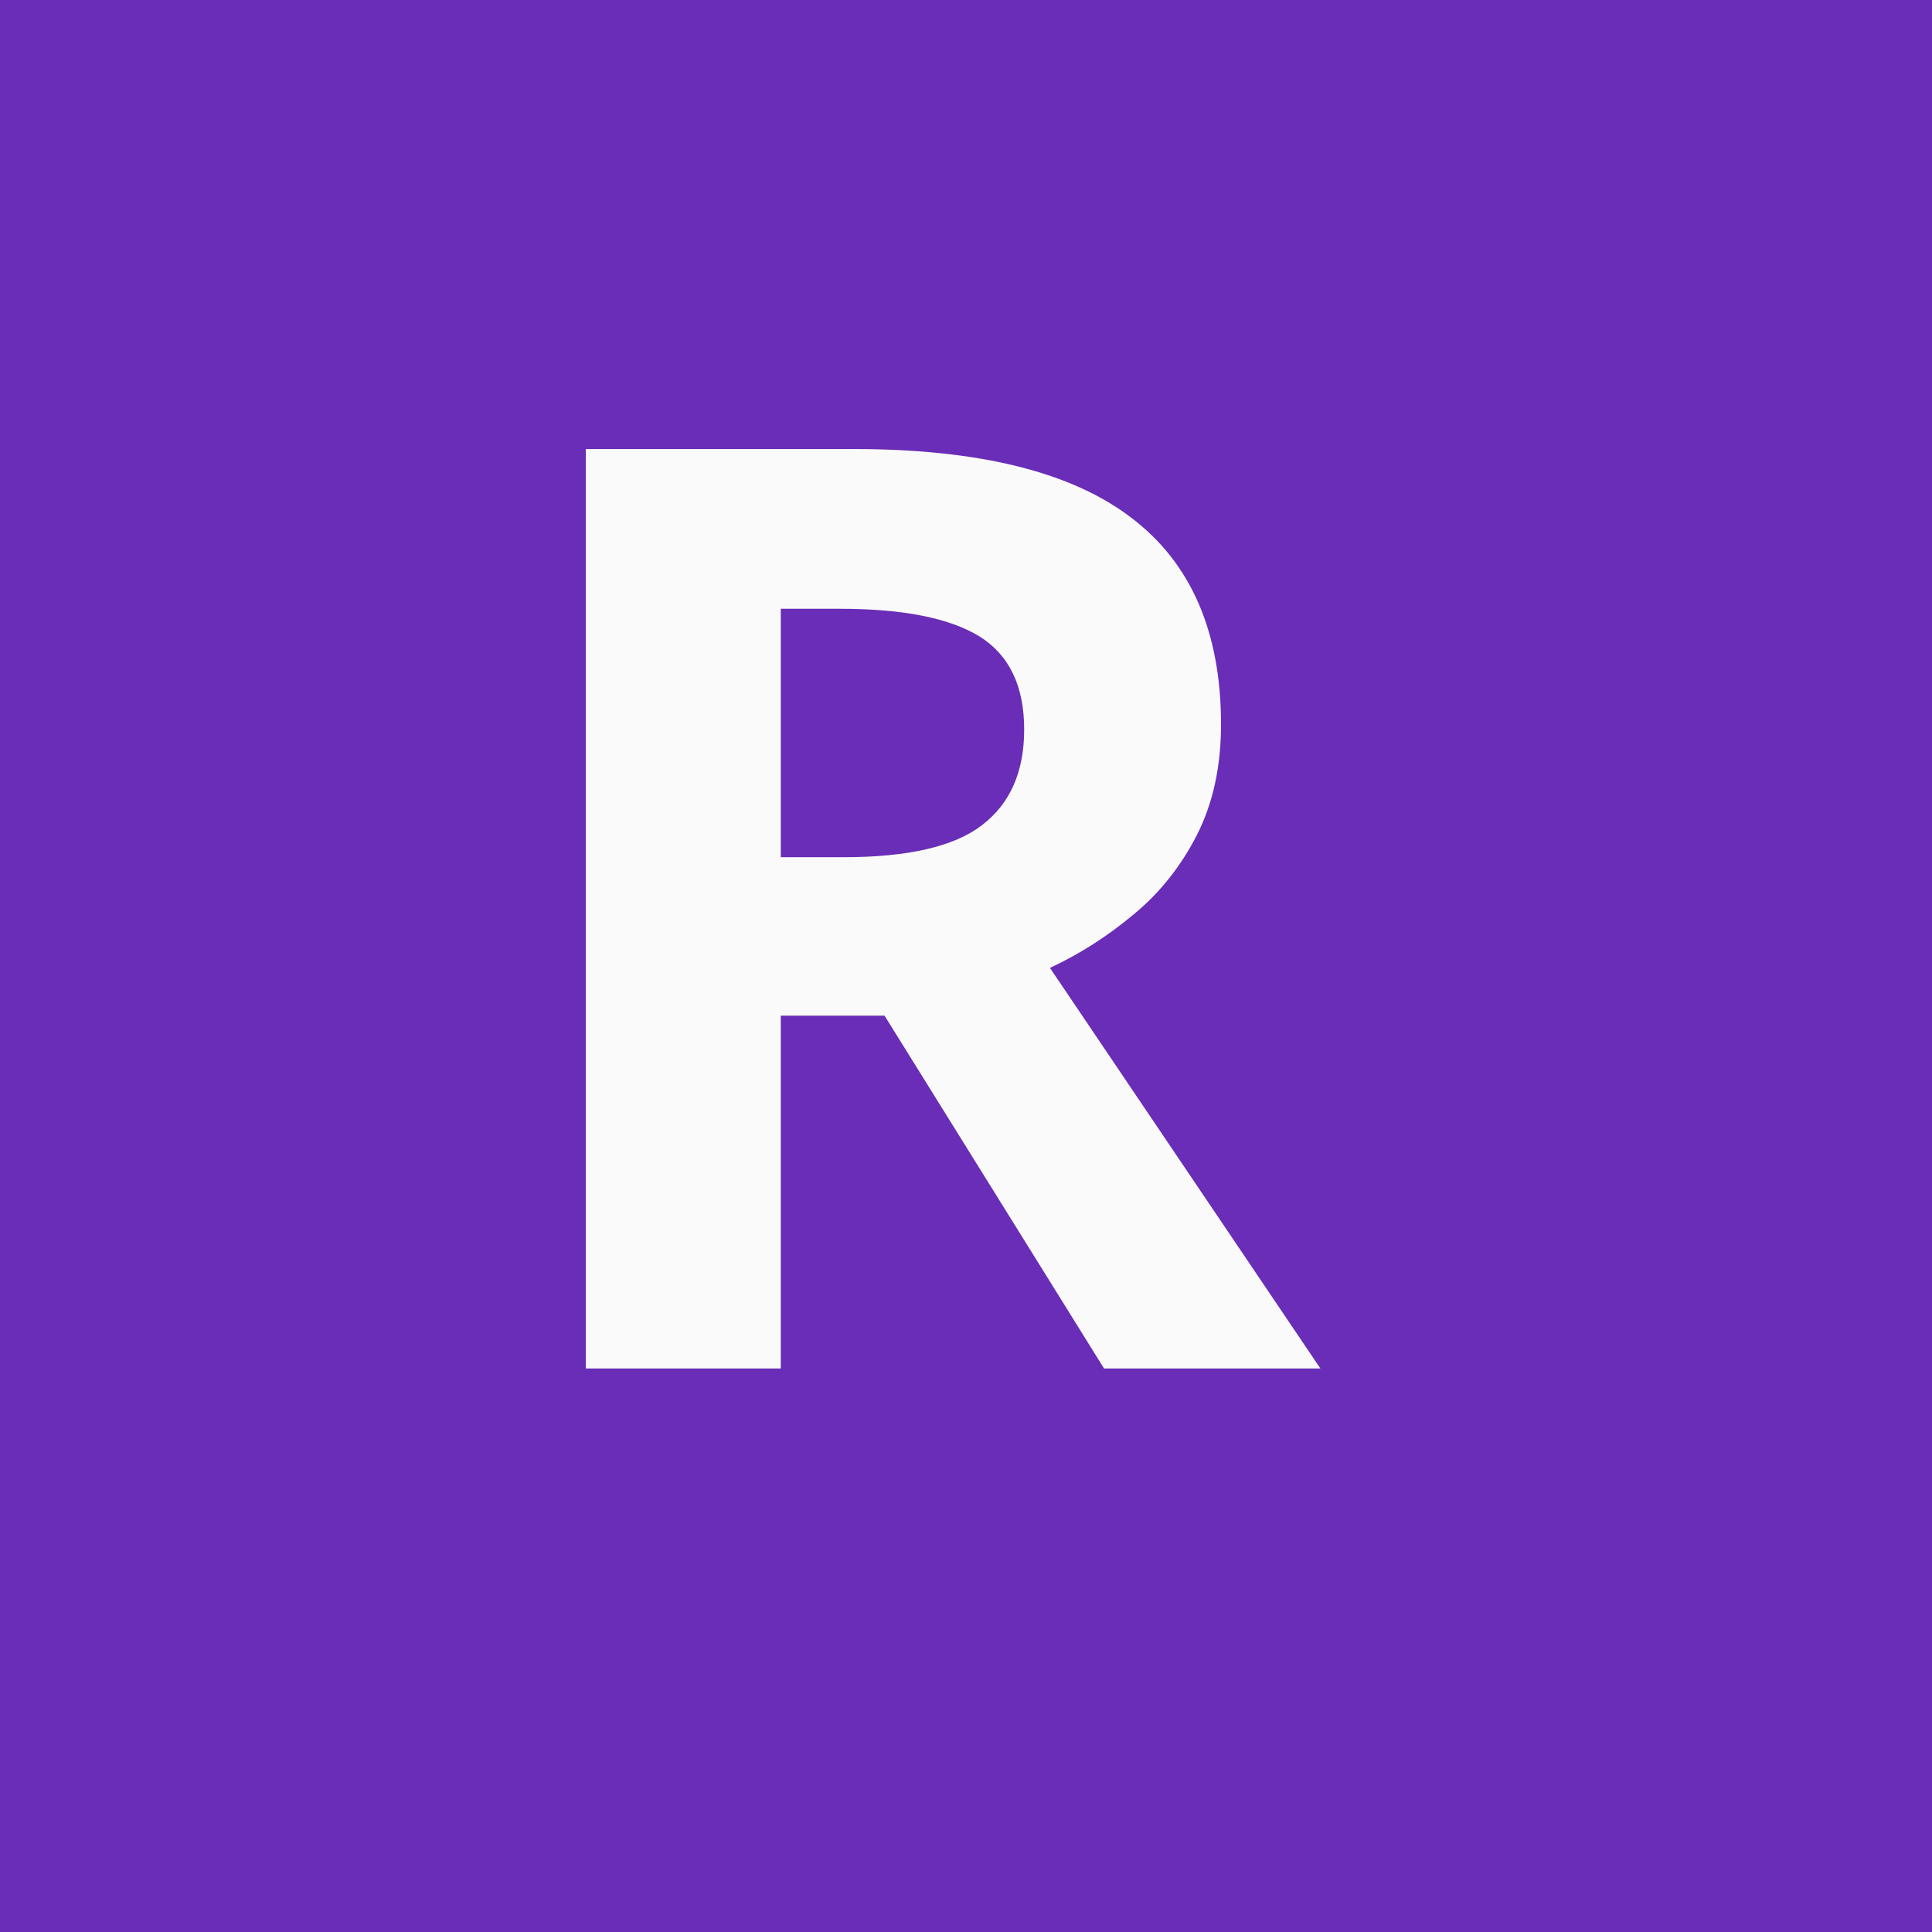
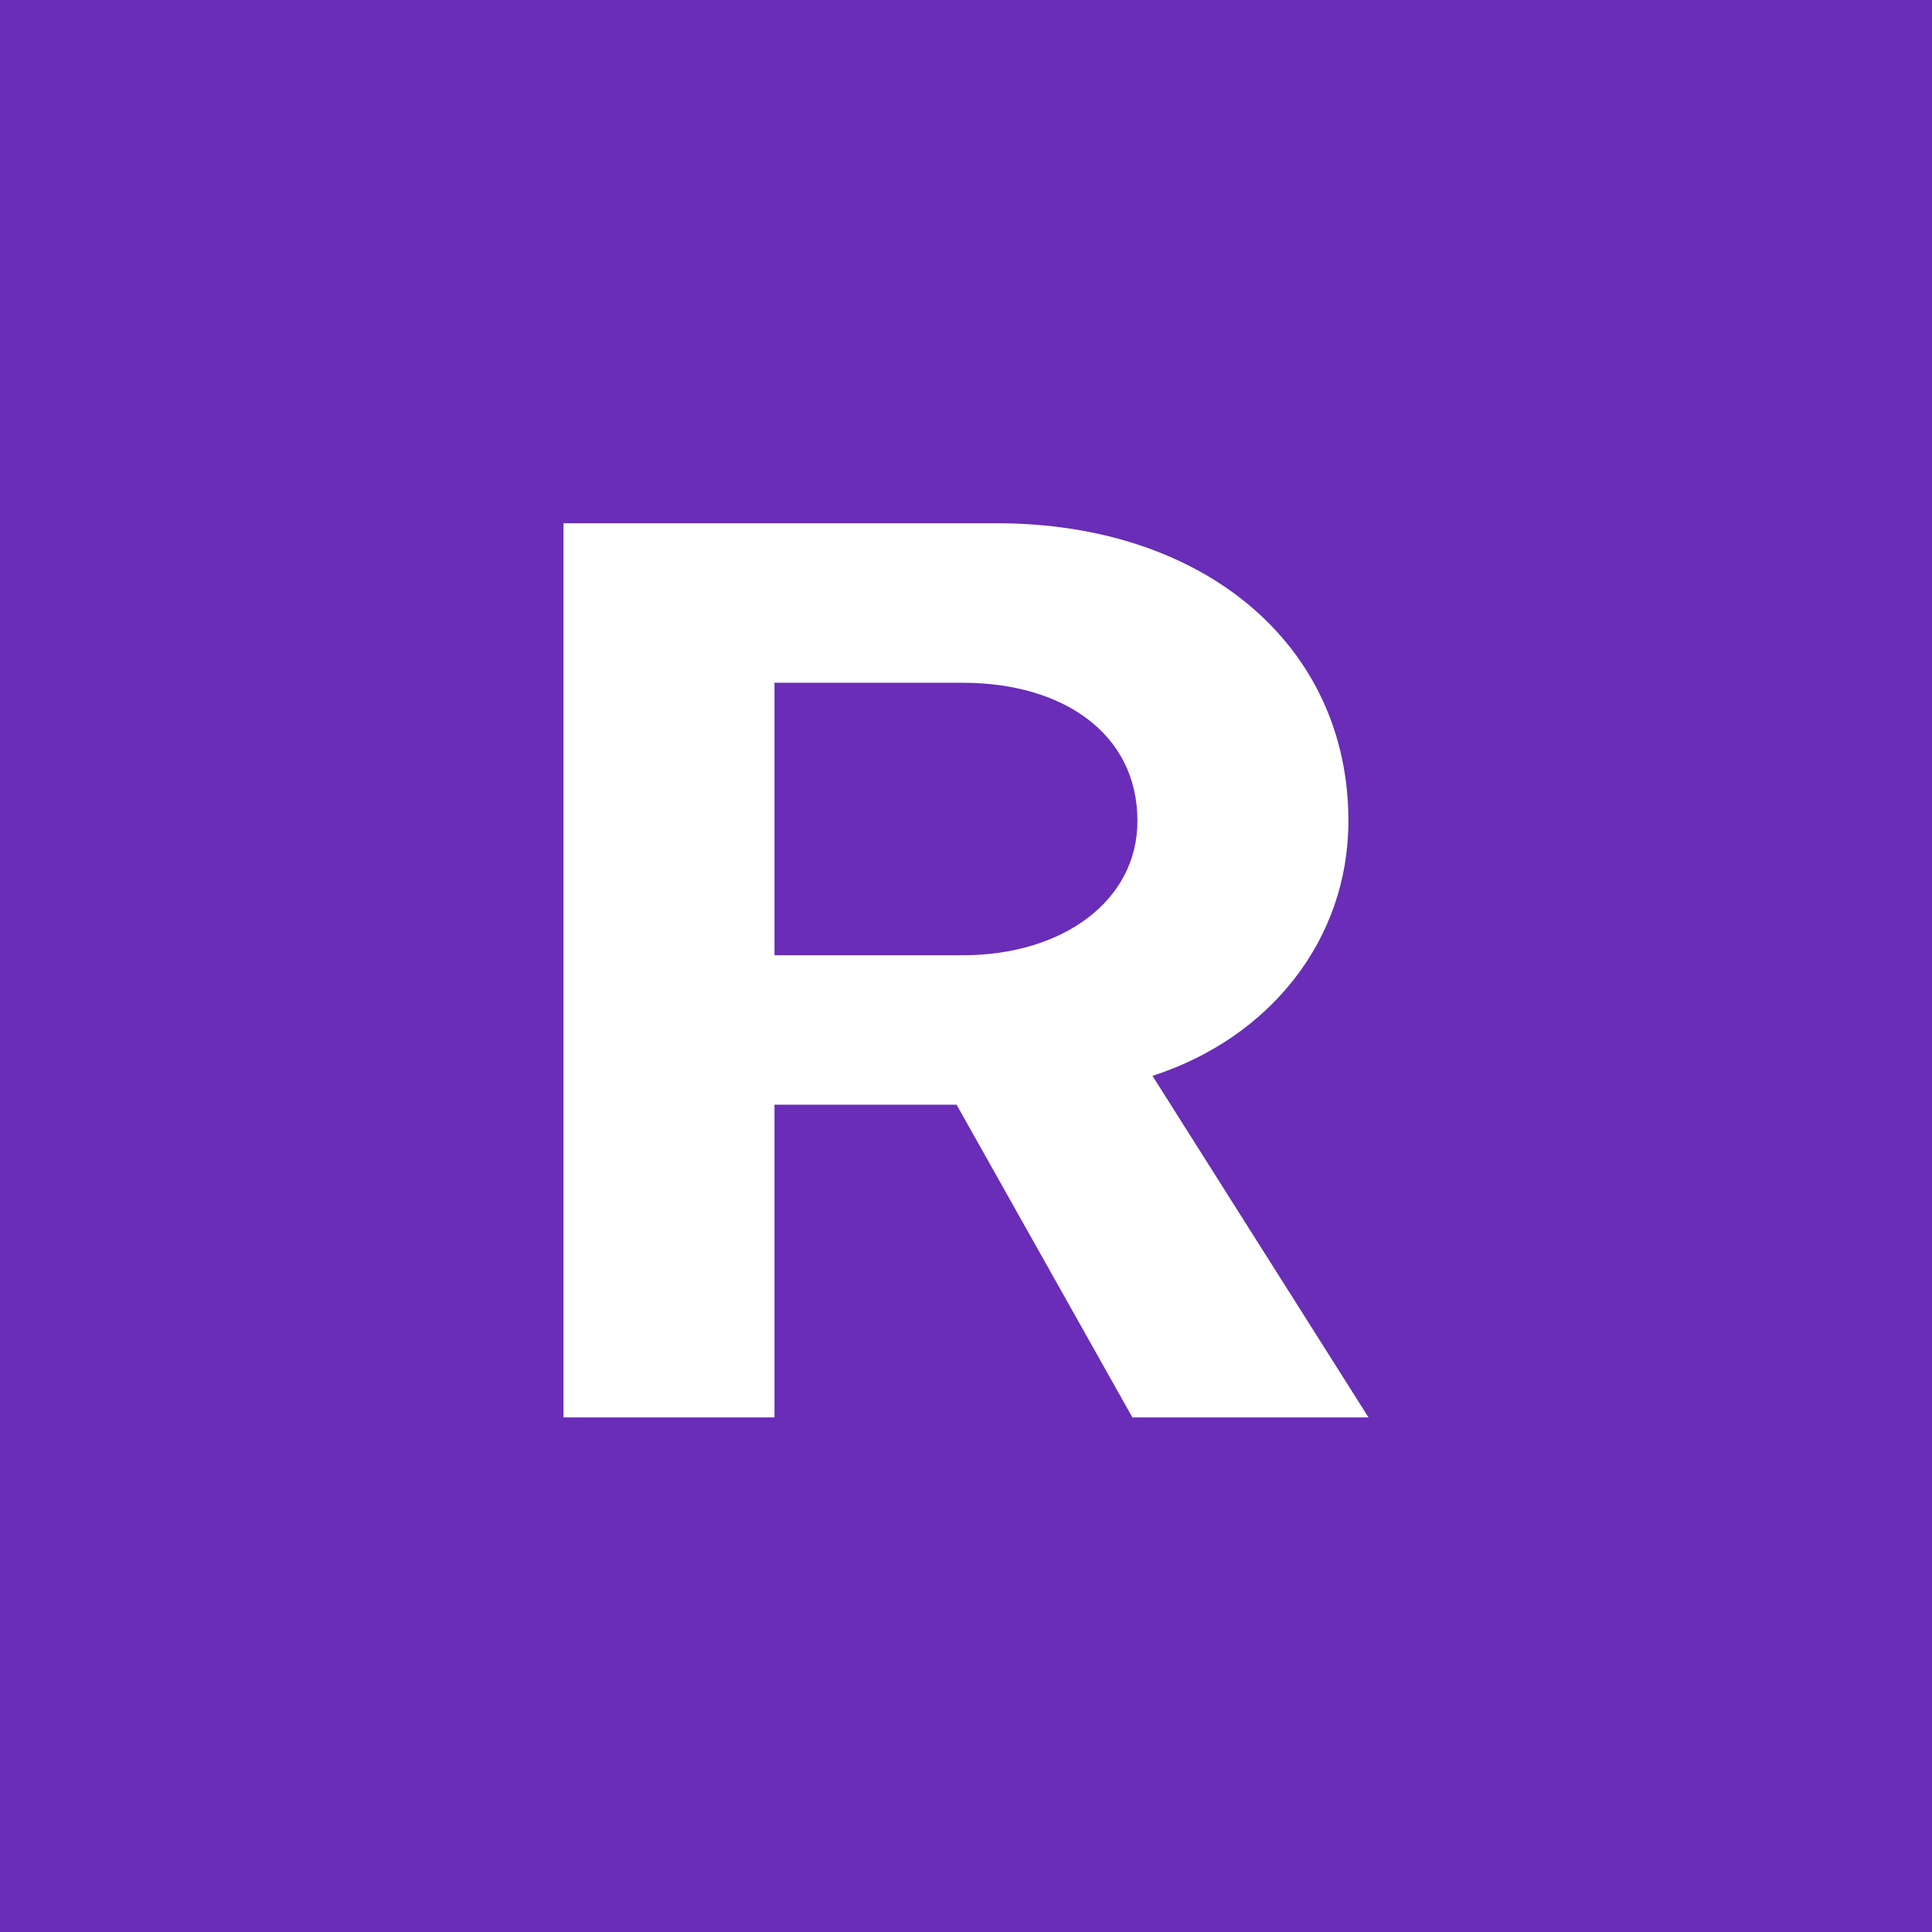
- <svg xmlns="http://www.w3.org/2000/svg" width="48" height="48" viewBox="0 0 48 48">
-   <defs>
-     <clipPath id="clip-path">
-       <rect width="48" height="48" fill="none" />
-     </clipPath>
-   </defs>
-   <g id="r-logo" clip-path="url(#clip-path)">
-     <rect id="Rectangle_12" data-name="Rectangle 12" width="48" height="48" fill="#692db7" />
-     <text id="R" transform="translate(24 34)" fill="#fafafa" font-size="32" font-family="Objective-Bold, Objective" font-weight="700">
-       <tspan x="-12.32" y="0">R</tspan>
-     </text>
+ <svg xmlns="http://www.w3.org/2000/svg" width="48" height="48" viewBox="0 0 48 48" fill="none">
+   <g id="r-logo">
+     <path id="bg" d="M48 0H0V48H48V0Z" fill="#692DB7" />
+     <path id="R" d="M14 35.215H19.242V27.446H23.766L28.134 35.215H34L28.633 26.729C31.535 25.793 33.501 23.359 33.501 20.395C33.501 16.026 29.913 13 24.764 13H14V35.215ZM23.922 16.963C26.387 16.963 28.259 18.211 28.259 20.395C28.259 22.392 26.387 23.733 23.922 23.733H19.242V16.963H23.922Z" fill="white" />
  </g>
</svg>
